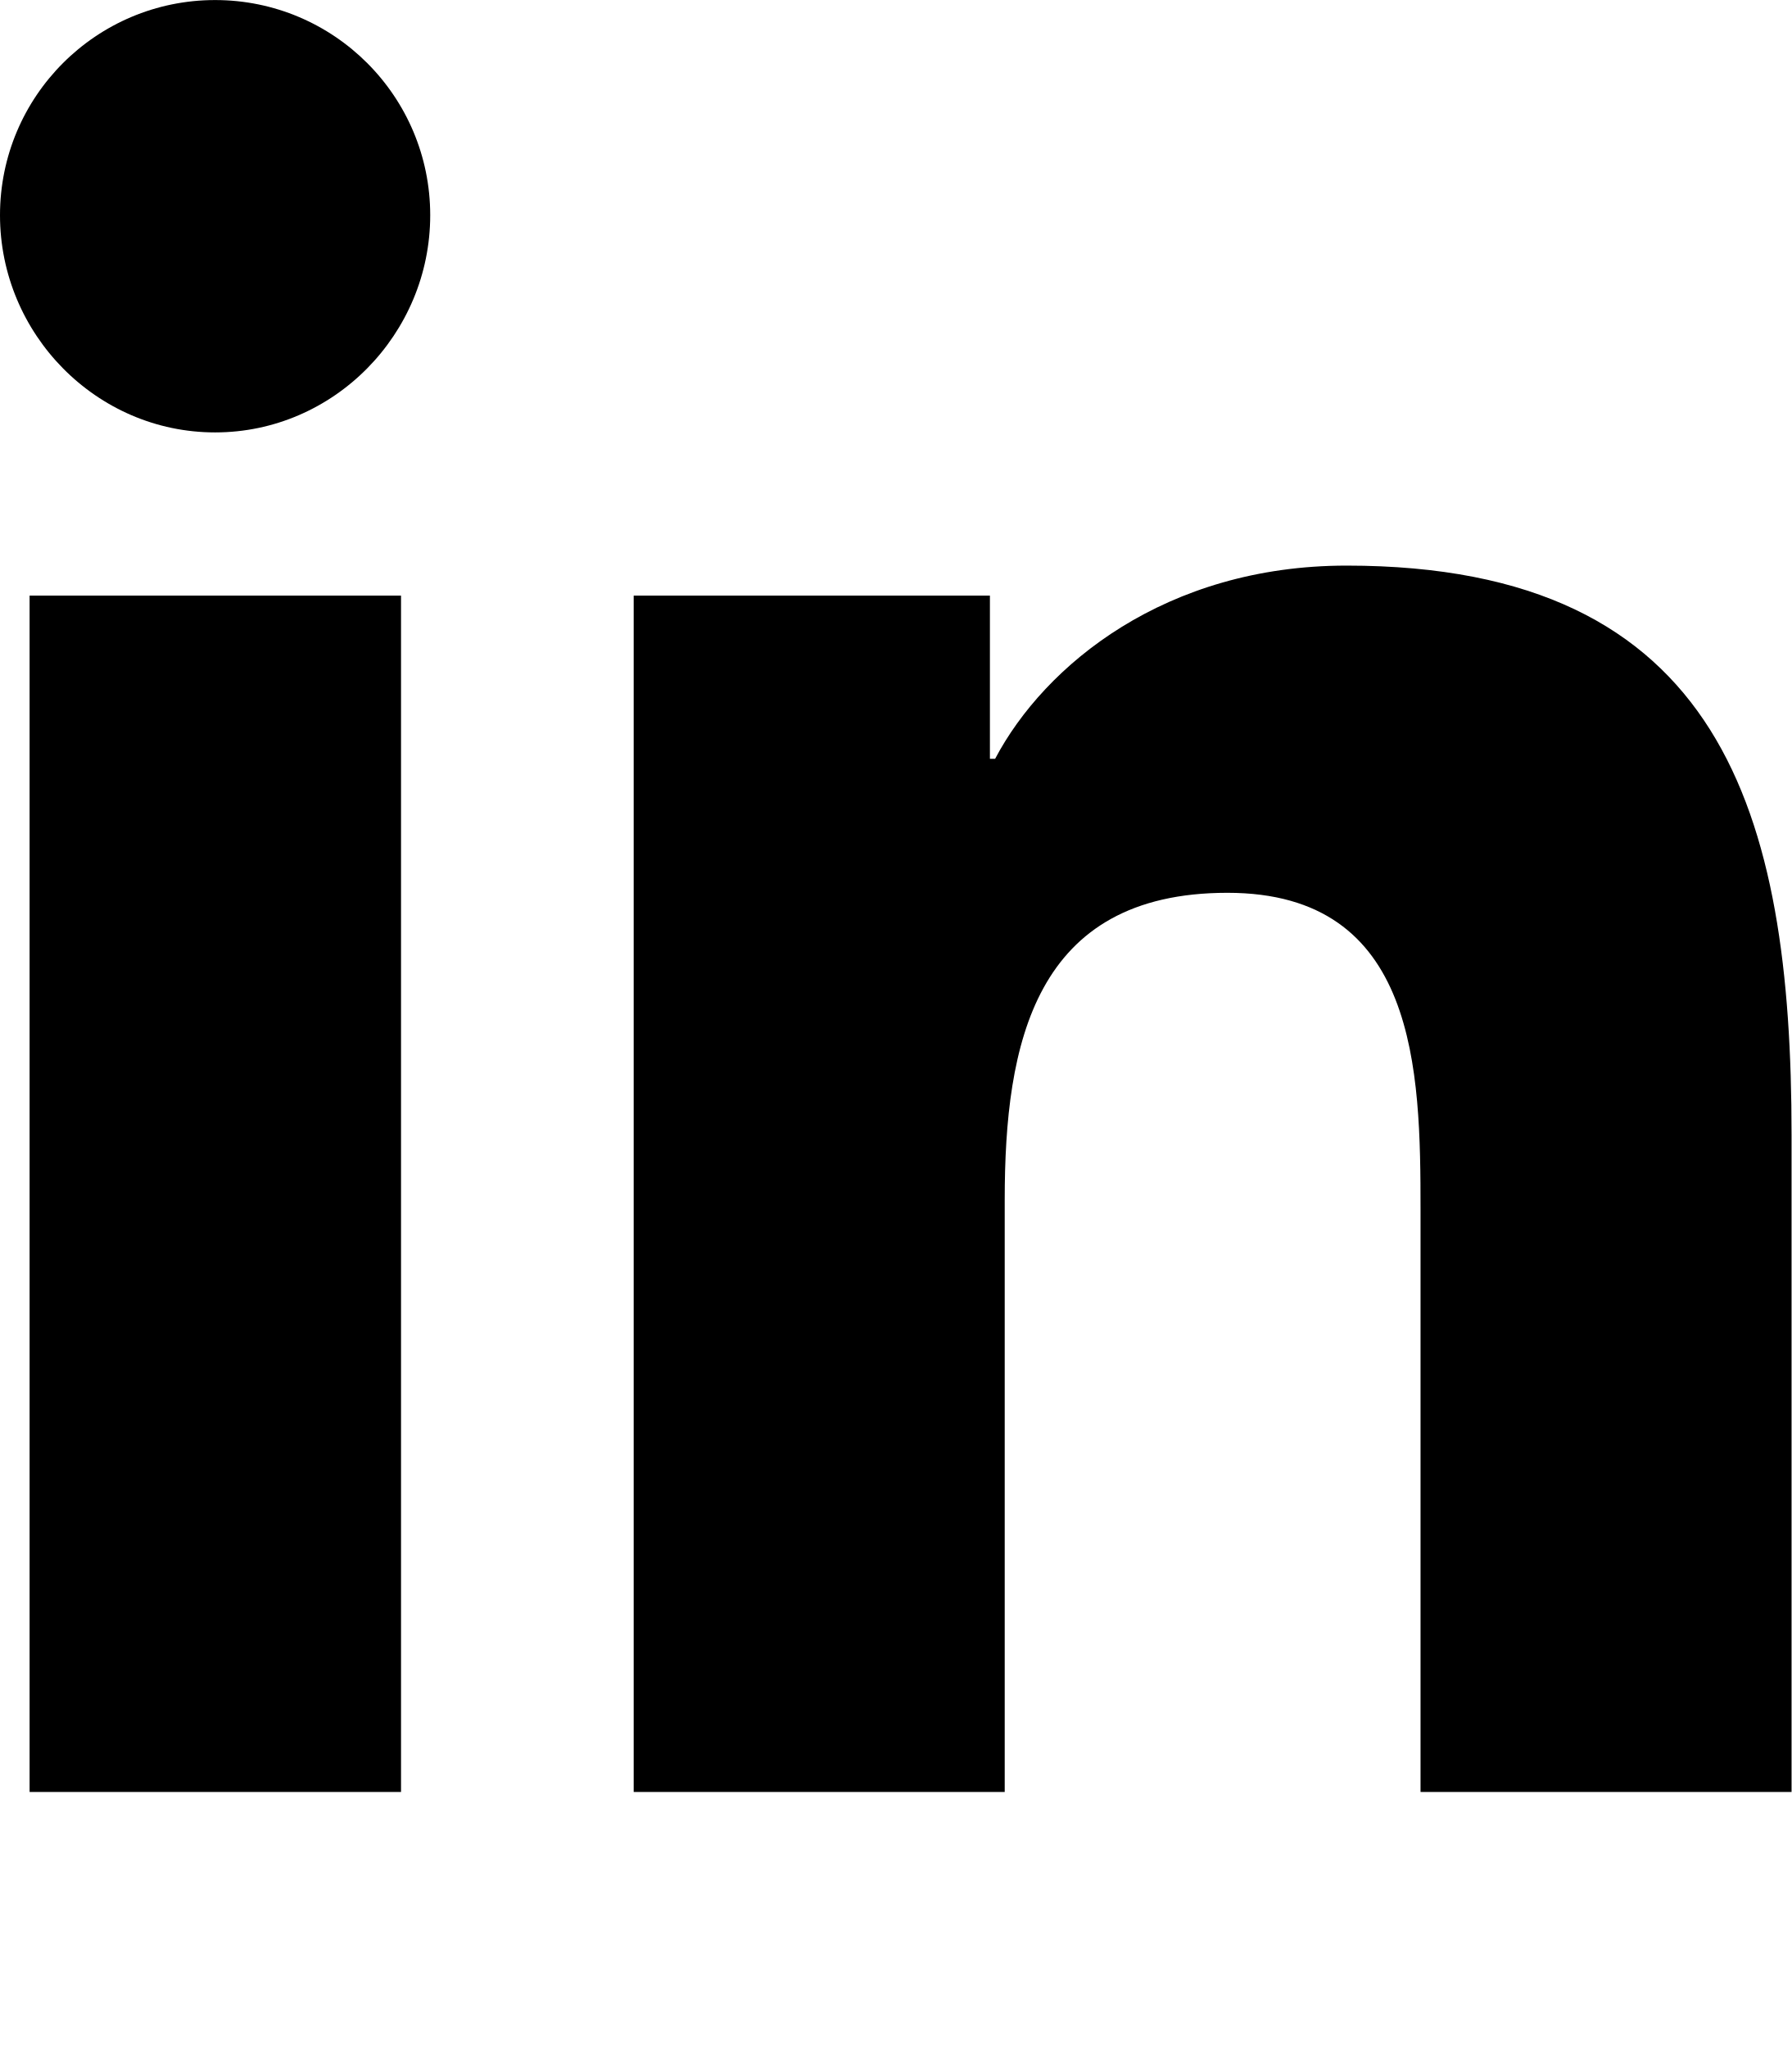
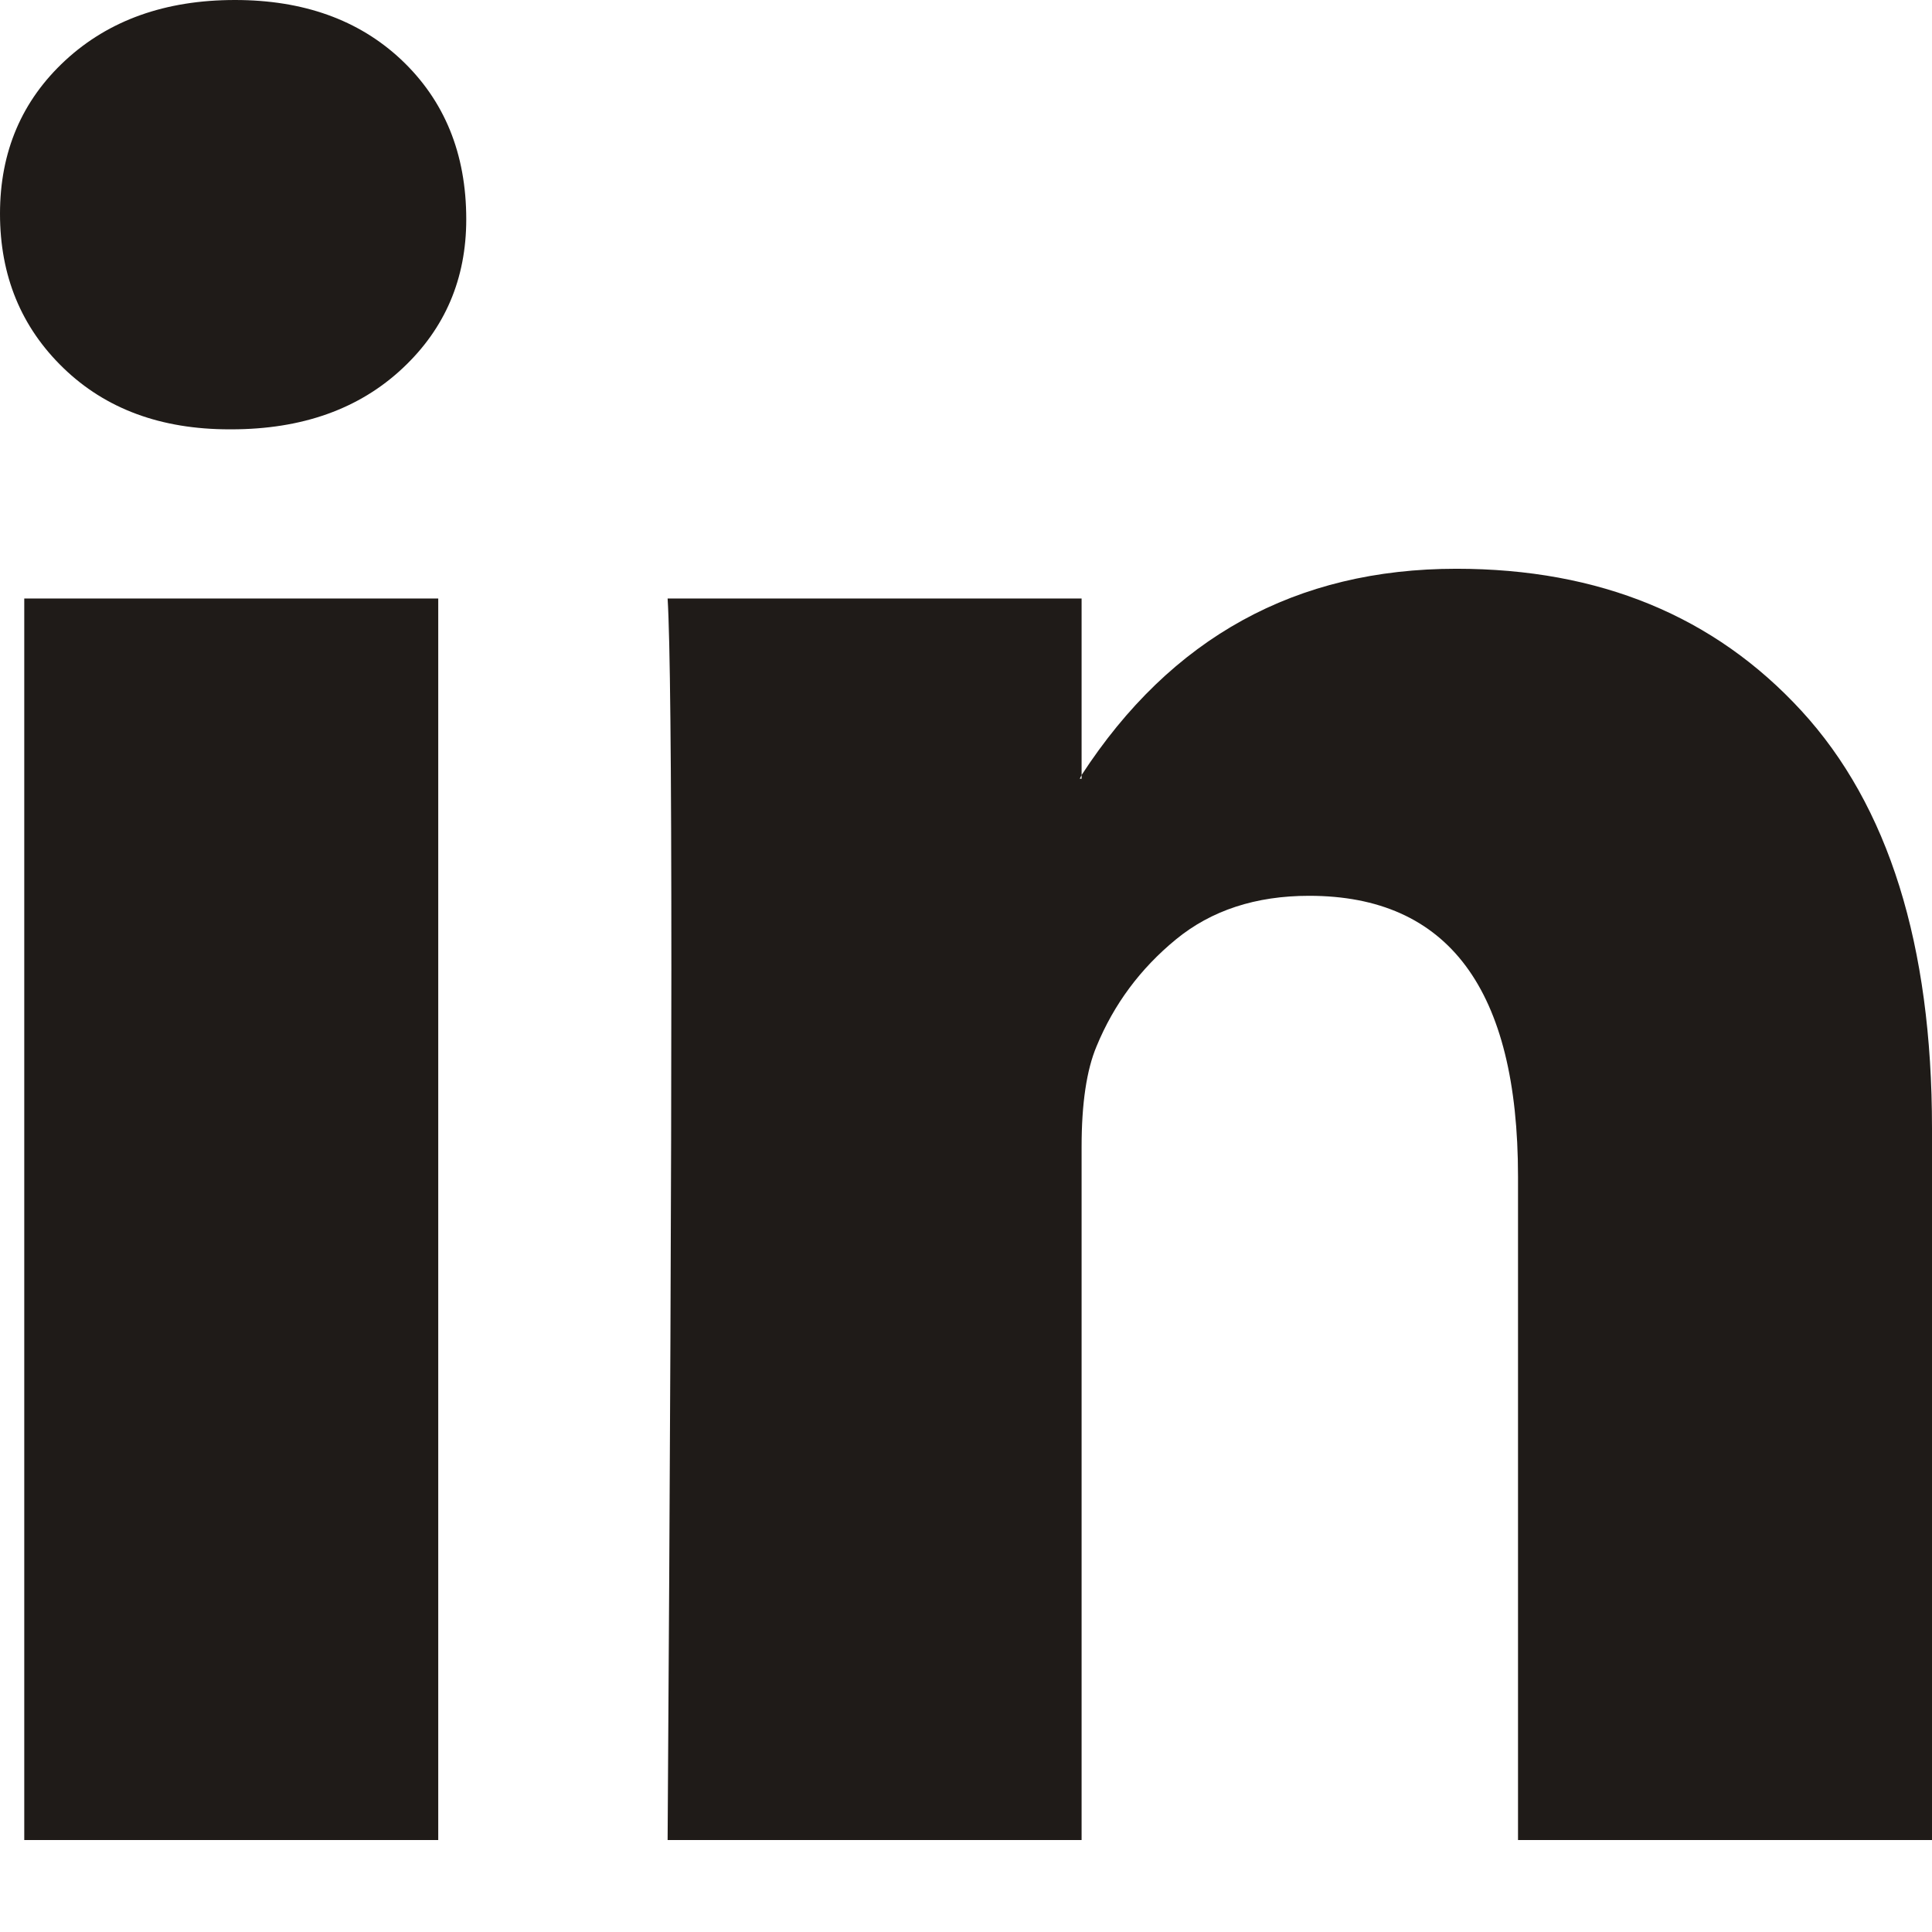
- <svg xmlns="http://www.w3.org/2000/svg" viewBox="0 0 448 512" width="16" height="18.286">
-   <path d="M100.28 448H7.4V148.9h92.88zM53.79 108.1C24.09 108.1 0 83.5 0 53.8a53.79 53.79 0 0 1 107.58 0c0 29.7-24.1 54.3-53.79 54.3zM447.9 448h-92.68V302.4c0-34.7-.7-79.2-48.29-79.2-48.29 0-55.69 37.7-55.69 76.7V448h-92.78V148.9h89.08v40.8h1.3c12.4-23.5 42.69-48.3 87.88-48.3 94 0 111.28 61.9 111.28 142.3V448z" />
+ <svg xmlns="http://www.w3.org/2000/svg" width="18" height="18" viewBox="0 0 18 18" fill="none">
+   <path d="M0 1.991C0 1.414 0.203 0.938 0.608 0.563C1.014 0.188 1.541 0 2.189 0C2.826 0 3.342 0.185 3.736 0.554C4.141 0.935 4.344 1.431 4.344 2.043C4.344 2.597 4.147 3.059 3.753 3.429C3.348 3.81 2.815 4 2.154 4H2.137C1.5 4 0.985 3.81 0.591 3.429C0.197 3.048 0 2.569 0 1.991ZM0.226 17.143V5.576H4.083V17.143H0.226ZM6.22 17.143H10.077V10.684C10.077 10.28 10.124 9.968 10.216 9.749C10.378 9.356 10.624 9.025 10.955 8.753C11.285 8.482 11.699 8.346 12.197 8.346C13.494 8.346 14.143 9.218 14.143 10.961V17.143H18V10.511C18 8.802 17.595 7.506 16.784 6.623C15.973 5.74 14.902 5.299 13.569 5.299C12.075 5.299 10.911 5.939 10.077 7.221V7.255H10.06L10.077 7.221V5.576H6.22C6.243 5.945 6.255 7.094 6.255 9.022C6.255 10.95 6.243 13.656 6.22 17.143Z" fill="#1F1B18" />
</svg>
